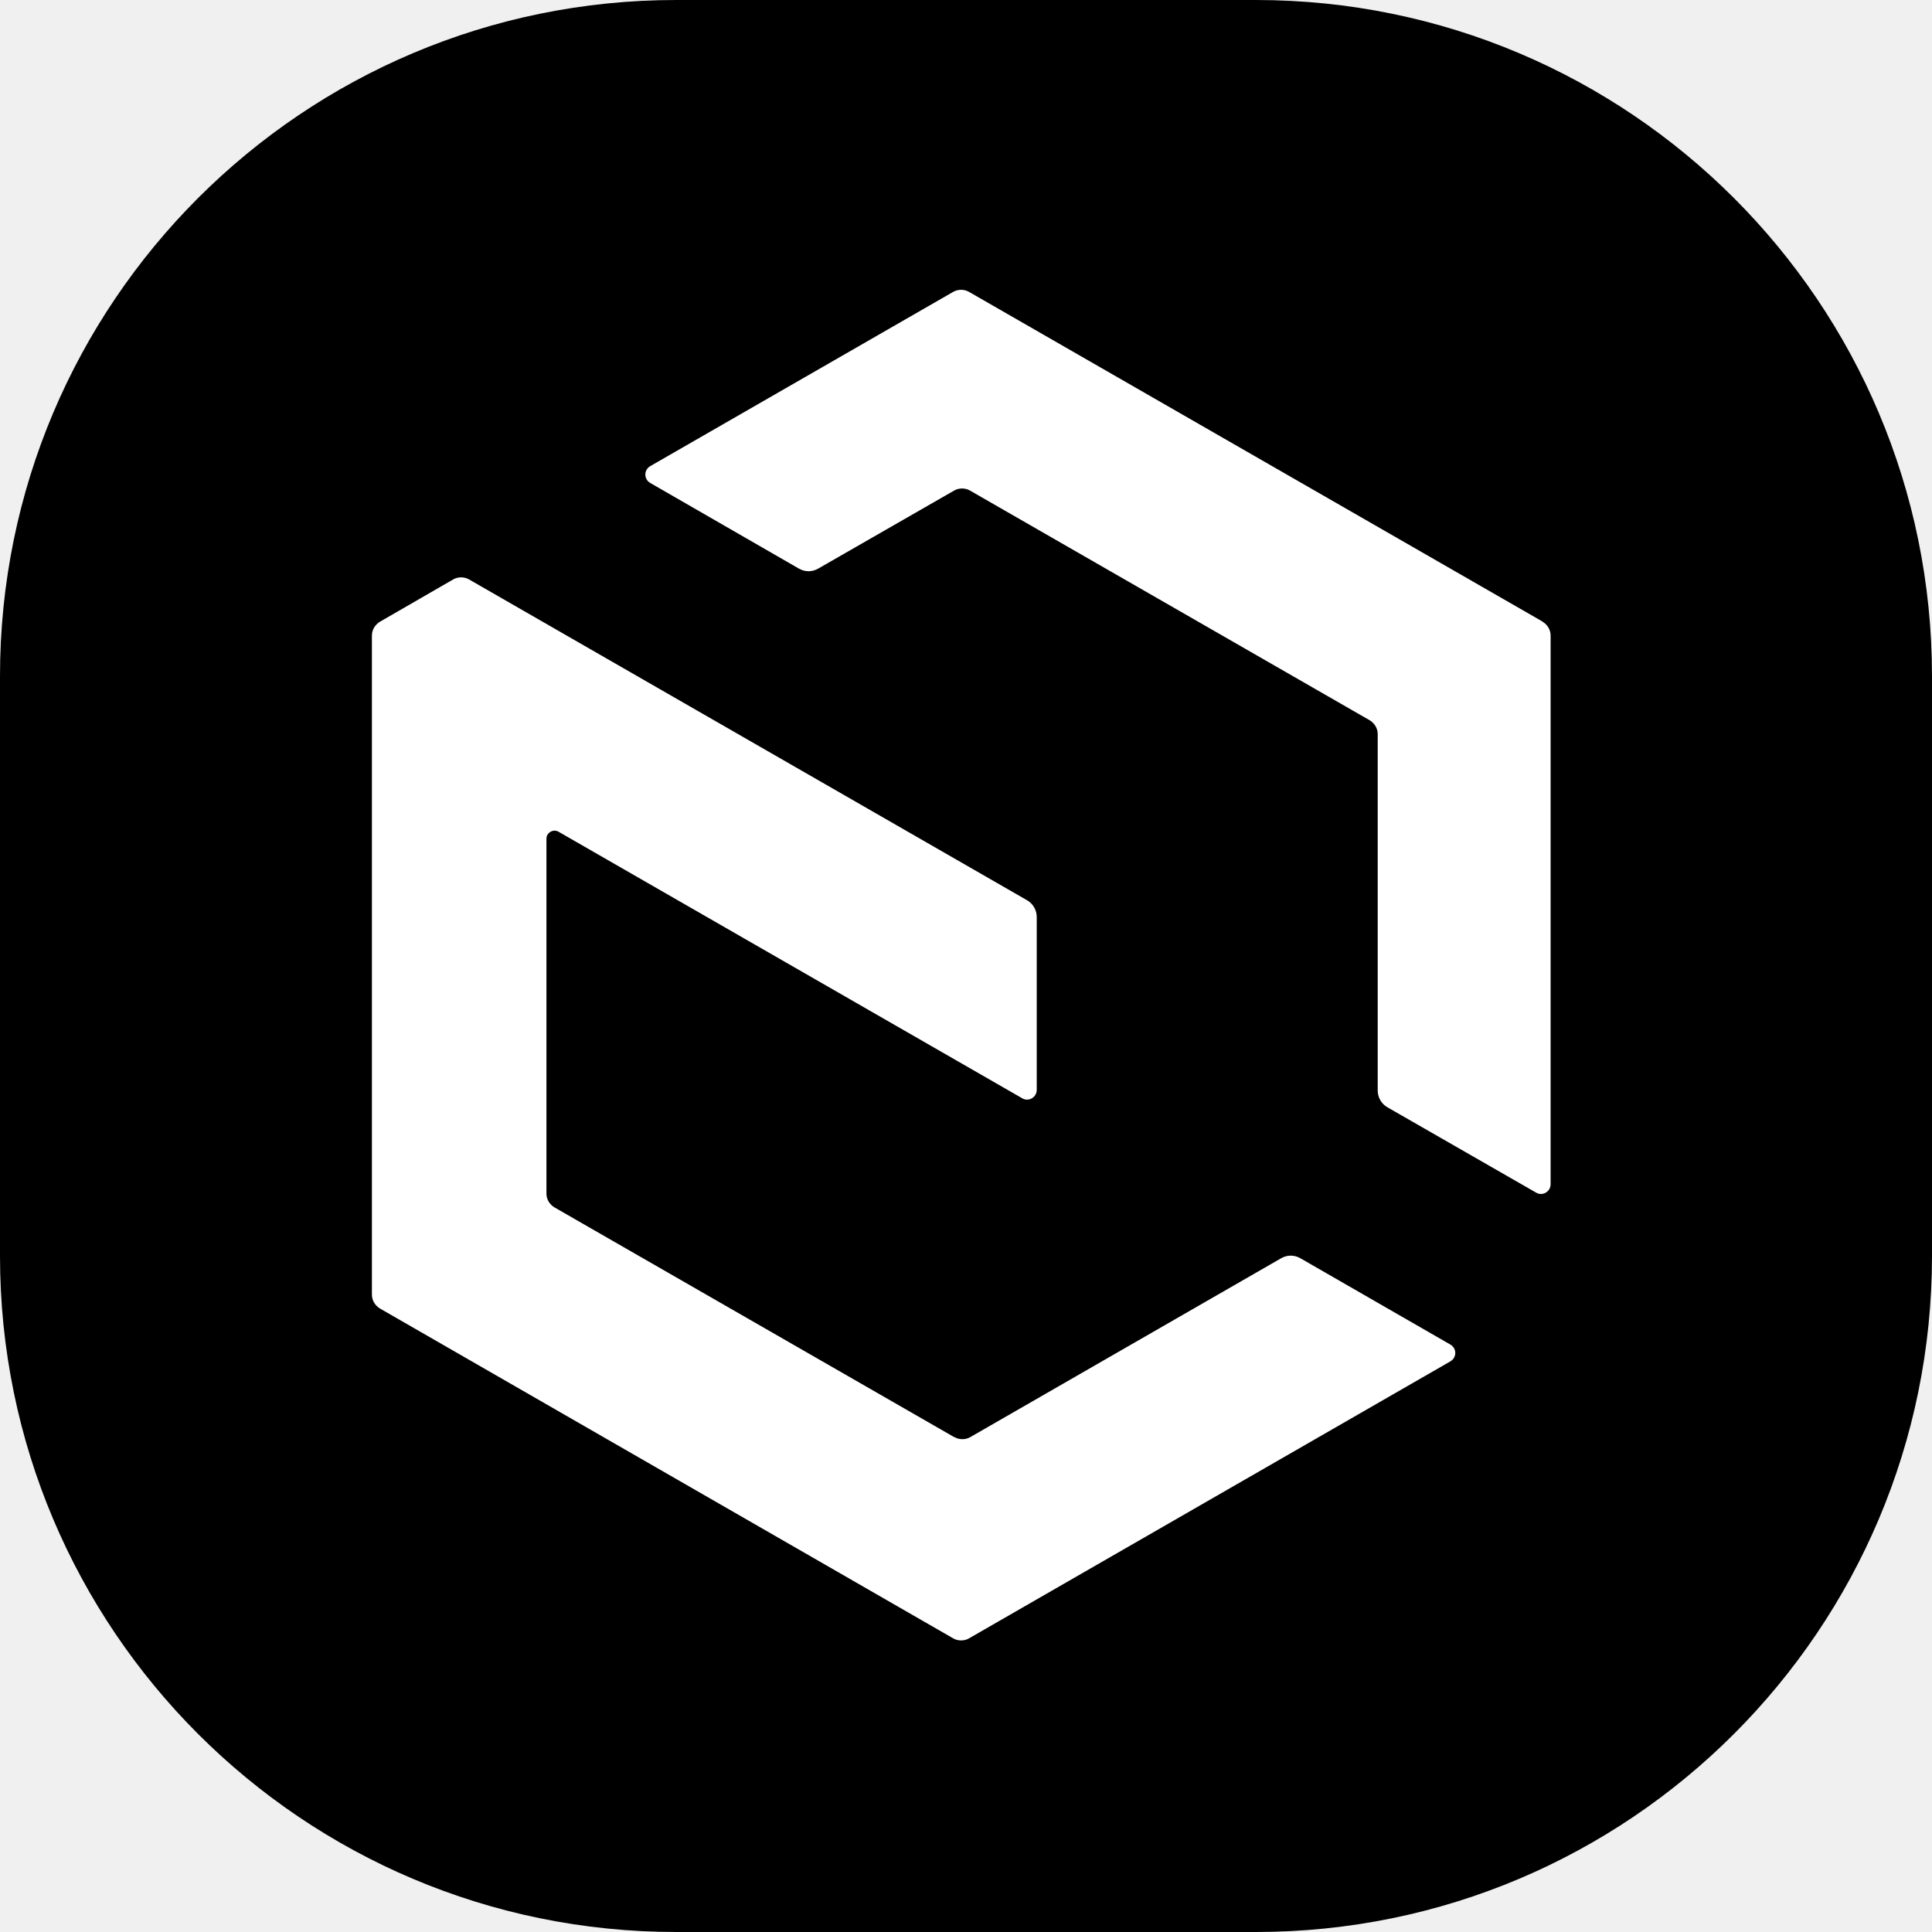
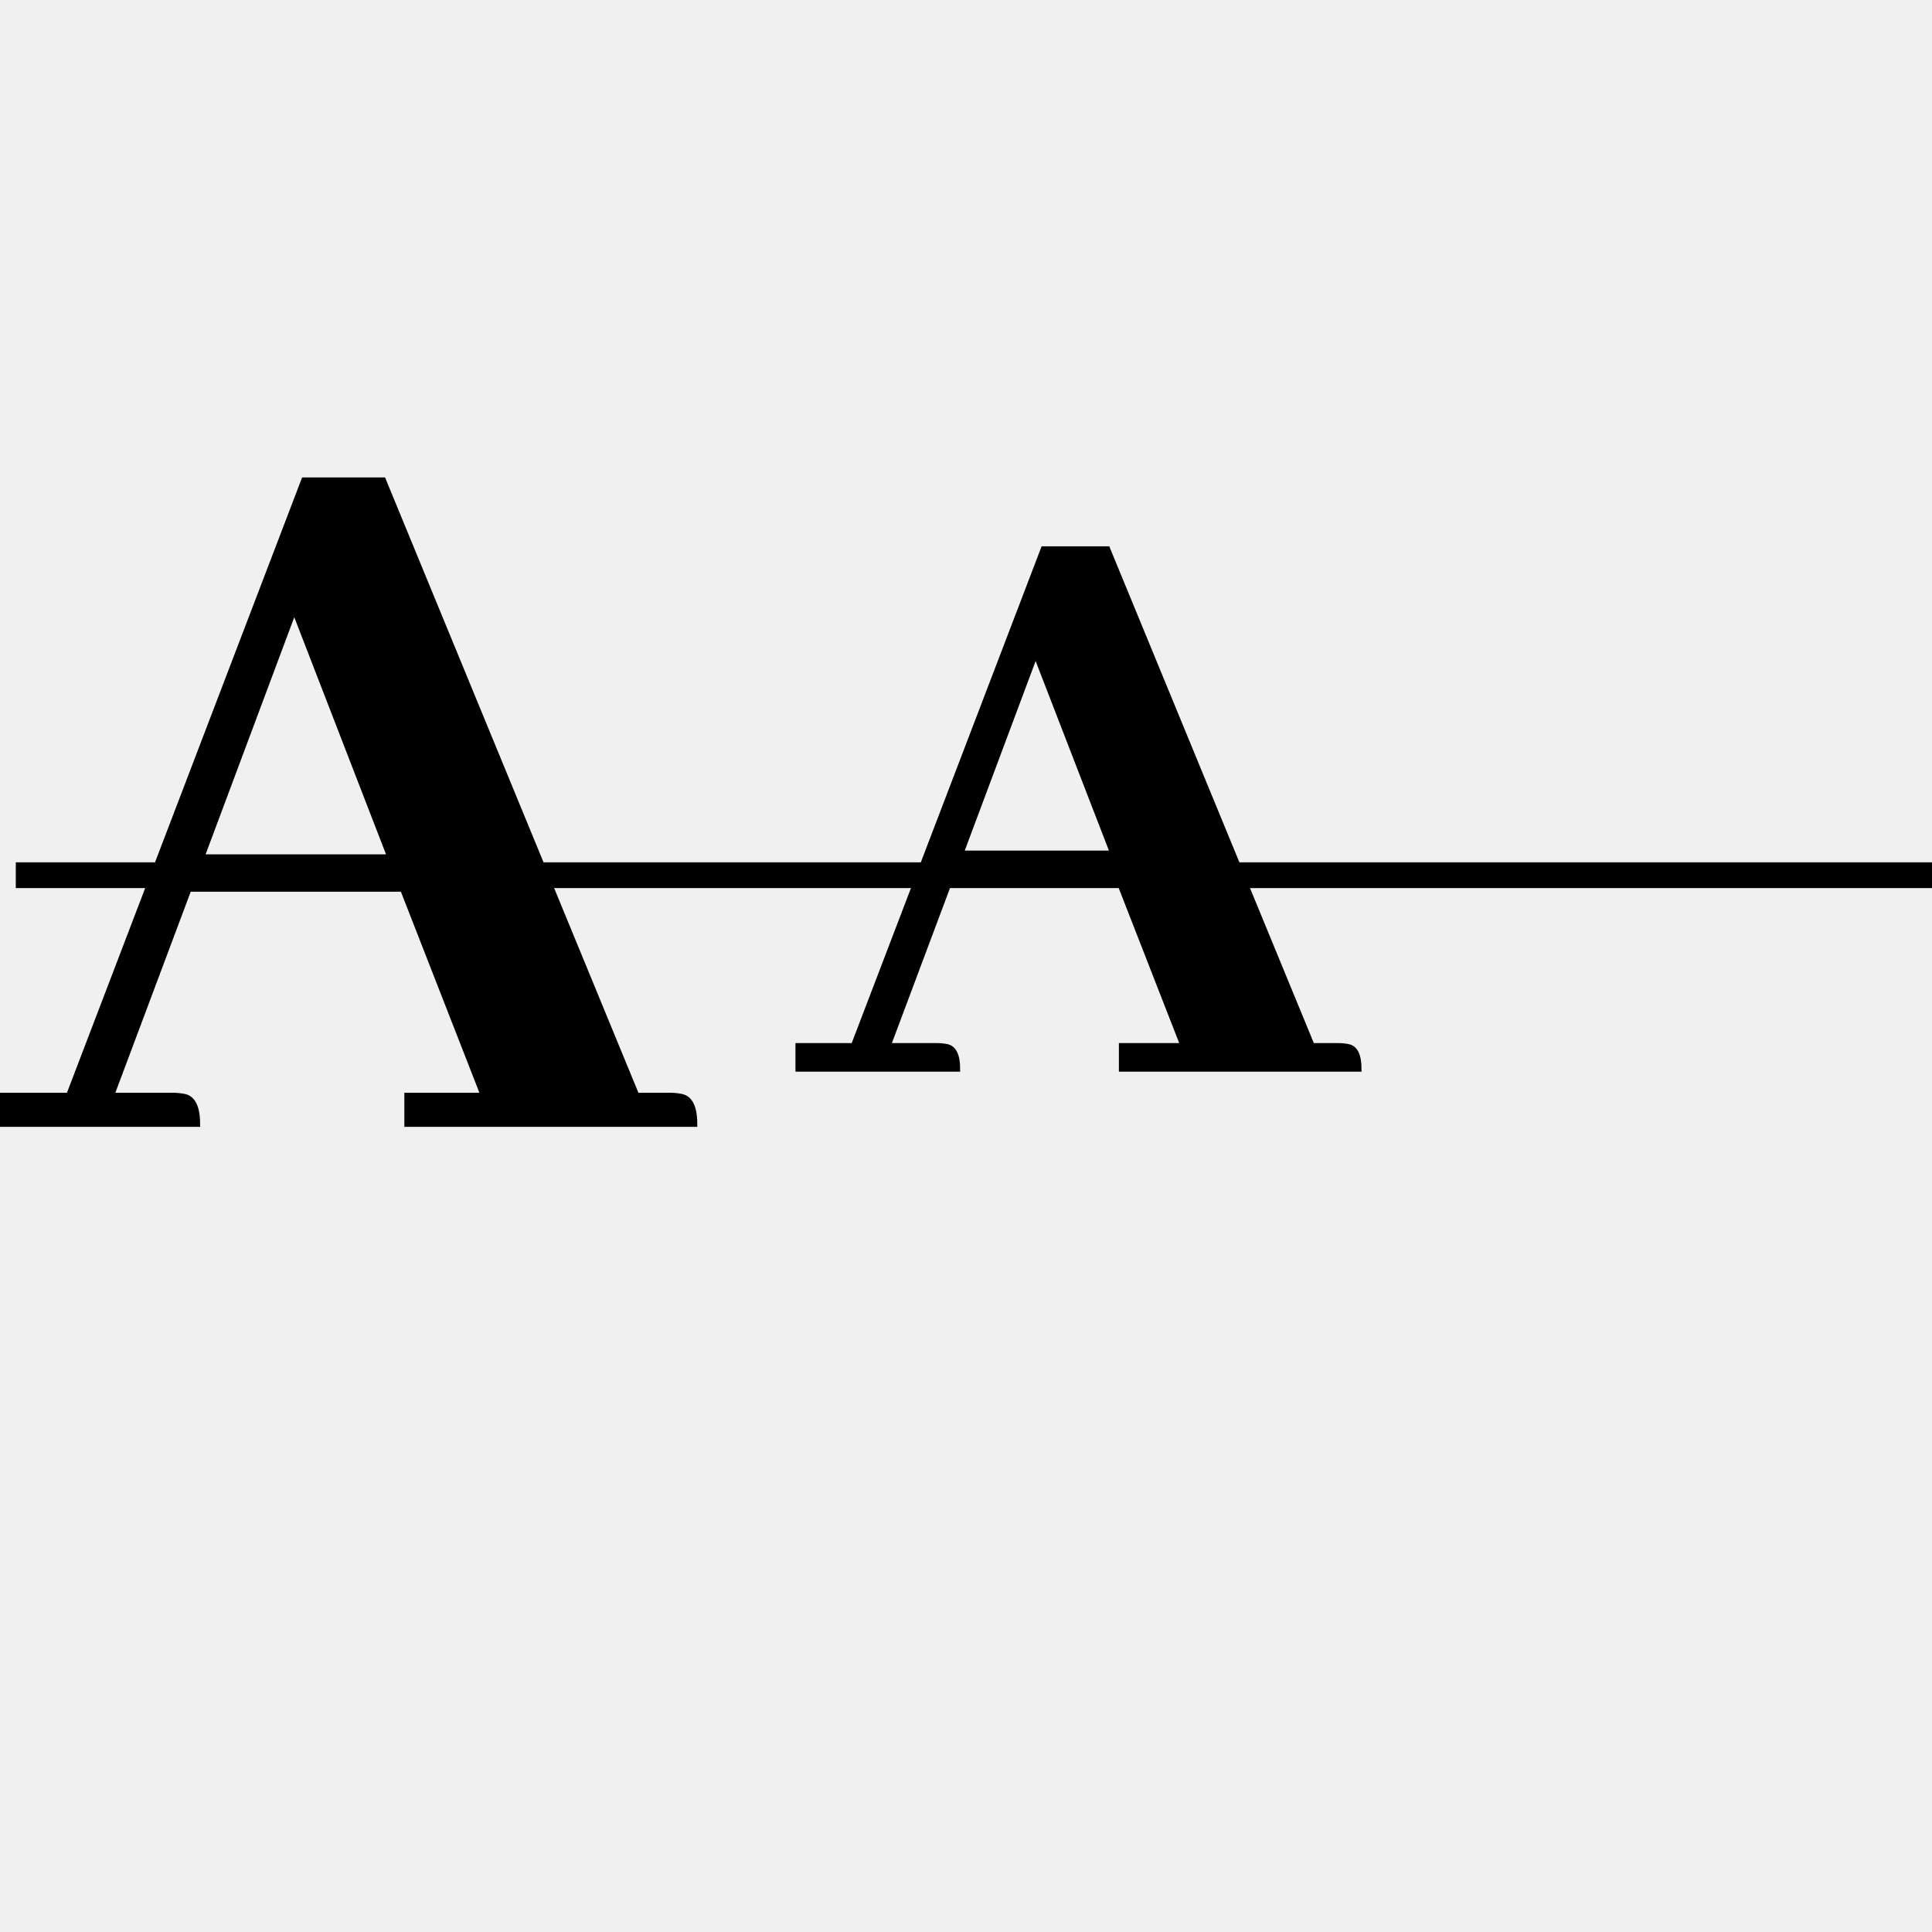
- <svg xmlns="http://www.w3.org/2000/svg" version="1.1" width="1000" height="1000">
+ <svg xmlns="http://www.w3.org/2000/svg" version="1.1" width="32" height="32">
  <style>
-     #light-icon {
-       display: inline;
+     path {
+       fill: black;
+       stroke: black;
    }
-     #dark-icon {
-       display: none;
-     }
- 
    @media (prefers-color-scheme: dark) {
-       #light-icon {
-         display: none;
-       }
-       #dark-icon {
-         display: inline;
+       path {
+         fill: white;
+         stroke: white;
      }
    }
  </style>
-   <g id="light-icon">
-     <svg version="1.1" width="1000" height="1000">
-       <g clip-path="url(#SvgjsClipPath1059)">
-         <rect width="1000" height="1000" fill="#000000" />
-         <g transform="matrix(5,0,0,5,192.5,150)">
-           <svg version="1.1" width="123" height="140">
-             <svg width="123" height="140" viewBox="0 0 123 140" fill="none">
-               <path d="M60.257 118.758L18.904 94.992C18.402 94.692 18.067 94.158 18.067 93.558V56.825C18.067 56.192 18.77 55.792 19.305 56.092L67.316 83.692C67.986 84.092 68.822 83.592 68.822 82.825V64.925C68.822 64.225 68.454 63.558 67.818 63.192L10.071 29.992C9.569 29.692 8.9 29.692 8.398 29.992L0.836 34.358C0.335 34.658 0 35.192 0 35.792V104.025C0 104.625 0.335 105.158 0.836 105.458L60.157 139.592C60.658 139.892 61.328 139.892 61.829 139.592L111.647 110.925C112.317 110.525 112.317 109.592 111.647 109.192L96.123 100.258C95.487 99.892 94.751 99.892 94.116 100.258L61.963 118.758C61.461 119.058 60.792 119.058 60.29 118.758H60.257Z" fill="white" />
-               <path d="M121.149 34.325L61.829 0.225C61.328 -0.075 60.658 -0.075 60.157 0.225L28.807 18.258C28.138 18.658 28.138 19.592 28.807 19.992L44.197 28.858C44.833 29.225 45.569 29.225 46.205 28.858L60.257 20.792C60.759 20.492 61.428 20.492 61.93 20.792L103.283 44.558C103.785 44.858 104.12 45.392 104.12 45.992V82.892C104.12 83.592 104.488 84.258 105.123 84.625L120.514 93.458C121.183 93.858 122.019 93.358 122.019 92.592V35.792C122.019 35.192 121.685 34.658 121.183 34.358L121.149 34.325Z" fill="white" />
-             </svg>
-           </svg>
-         </g>
-       </g>
-       <defs>
-         <clipPath id="SvgjsClipPath1059">
-           <rect width="1000" height="1000" x="0" y="0" rx="350" ry="350" />
-         </clipPath>
-       </defs>
-     </svg>
-   </g>
-   <g id="dark-icon">
-     <svg version="1.1" width="1000" height="1000">
-       <g clip-path="url(#SvgjsClipPath1060)">
-         <rect width="1000" height="1000" fill="#000000" />
-         <g transform="matrix(5,0,0,5,192.5,150)">
-           <svg version="1.1" width="123" height="140">
-             <svg width="123" height="140" viewBox="0 0 123 140" fill="none">
-               <path d="M60.257 118.758L18.904 94.992C18.402 94.692 18.067 94.158 18.067 93.558V56.825C18.067 56.192 18.77 55.792 19.305 56.092L67.316 83.692C67.986 84.092 68.822 83.592 68.822 82.825V64.925C68.822 64.225 68.454 63.558 67.818 63.192L10.071 29.992C9.569 29.692 8.9 29.692 8.398 29.992L0.836 34.358C0.335 34.658 0 35.192 0 35.792V104.025C0 104.625 0.335 105.158 0.836 105.458L60.157 139.592C60.658 139.892 61.328 139.892 61.829 139.592L111.647 110.925C112.317 110.525 112.317 109.592 111.647 109.192L96.123 100.258C95.487 99.892 94.751 99.892 94.116 100.258L61.963 118.758C61.461 119.058 60.792 119.058 60.29 118.758H60.257Z" fill="white" />
-               <path d="M121.149 34.325L61.829 0.225C61.328 -0.075 60.658 -0.075 60.157 0.225L28.807 18.258C28.138 18.658 28.138 19.592 28.807 19.992L44.197 28.858C44.833 29.225 45.569 29.225 46.205 28.858L60.257 20.792C60.759 20.492 61.428 20.492 61.93 20.792L103.283 44.558C103.785 44.858 104.12 45.392 104.12 45.992V82.892C104.12 83.592 104.488 84.258 105.123 84.625L120.514 93.458C121.183 93.858 122.019 93.358 122.019 92.592V35.792C122.019 35.192 121.685 34.658 121.183 34.358L121.149 34.325Z" fill="white" />
-             </svg>
-           </svg>
-         </g>
-       </g>
-       <defs>
-         <clipPath id="SvgjsClipPath1060">
-           <rect width="1000" height="1000" x="0" y="0" rx="350" ry="350" />
-         </clipPath>
-       </defs>
-     </svg>
-   </g>
+   <svg width="32" height="32" viewBox="0 0 375 375">
+     <path d="M134.844 218.22C134.844 214.888 133.938 213.08 132.125 212.799C131.438 212.665 130.676 212.595 129.844 212.595H123.578L74.406 93.173H58.984L13.344 212.595H0V218.22H38.344C38.344 214.888 37.441 213.08 35.641 212.799C34.941 212.665 34.176 212.595 33.344 212.595H21.672L36.672 172.579H78.156L93.781 212.595H78.984V218.22H134.844ZM75.656 166.329H39.188L57.109 118.392L75.656 166.329Z" />
+     <path d="M263.771 207.509C263.771 204.822 263.041 203.365 261.584 203.134C261.021 203.021 260.4 202.962 259.724 202.962H254.678L214.974 106.54H202.521L165.661 202.962H154.896V207.509H185.865C185.865 204.822 185.135 203.365 183.677 203.134C183.115 203.021 182.494 202.962 181.818 202.962H172.396L184.506 170.65H217.006L229.614 202.962H217.678V207.509H263.771ZM215.974 165.603H186.536L201.006 126.9L215.974 165.603Z" />
+     <path stroke-width="5" d="M3.067 169.878H480.244" />
+   </svg>
</svg>
